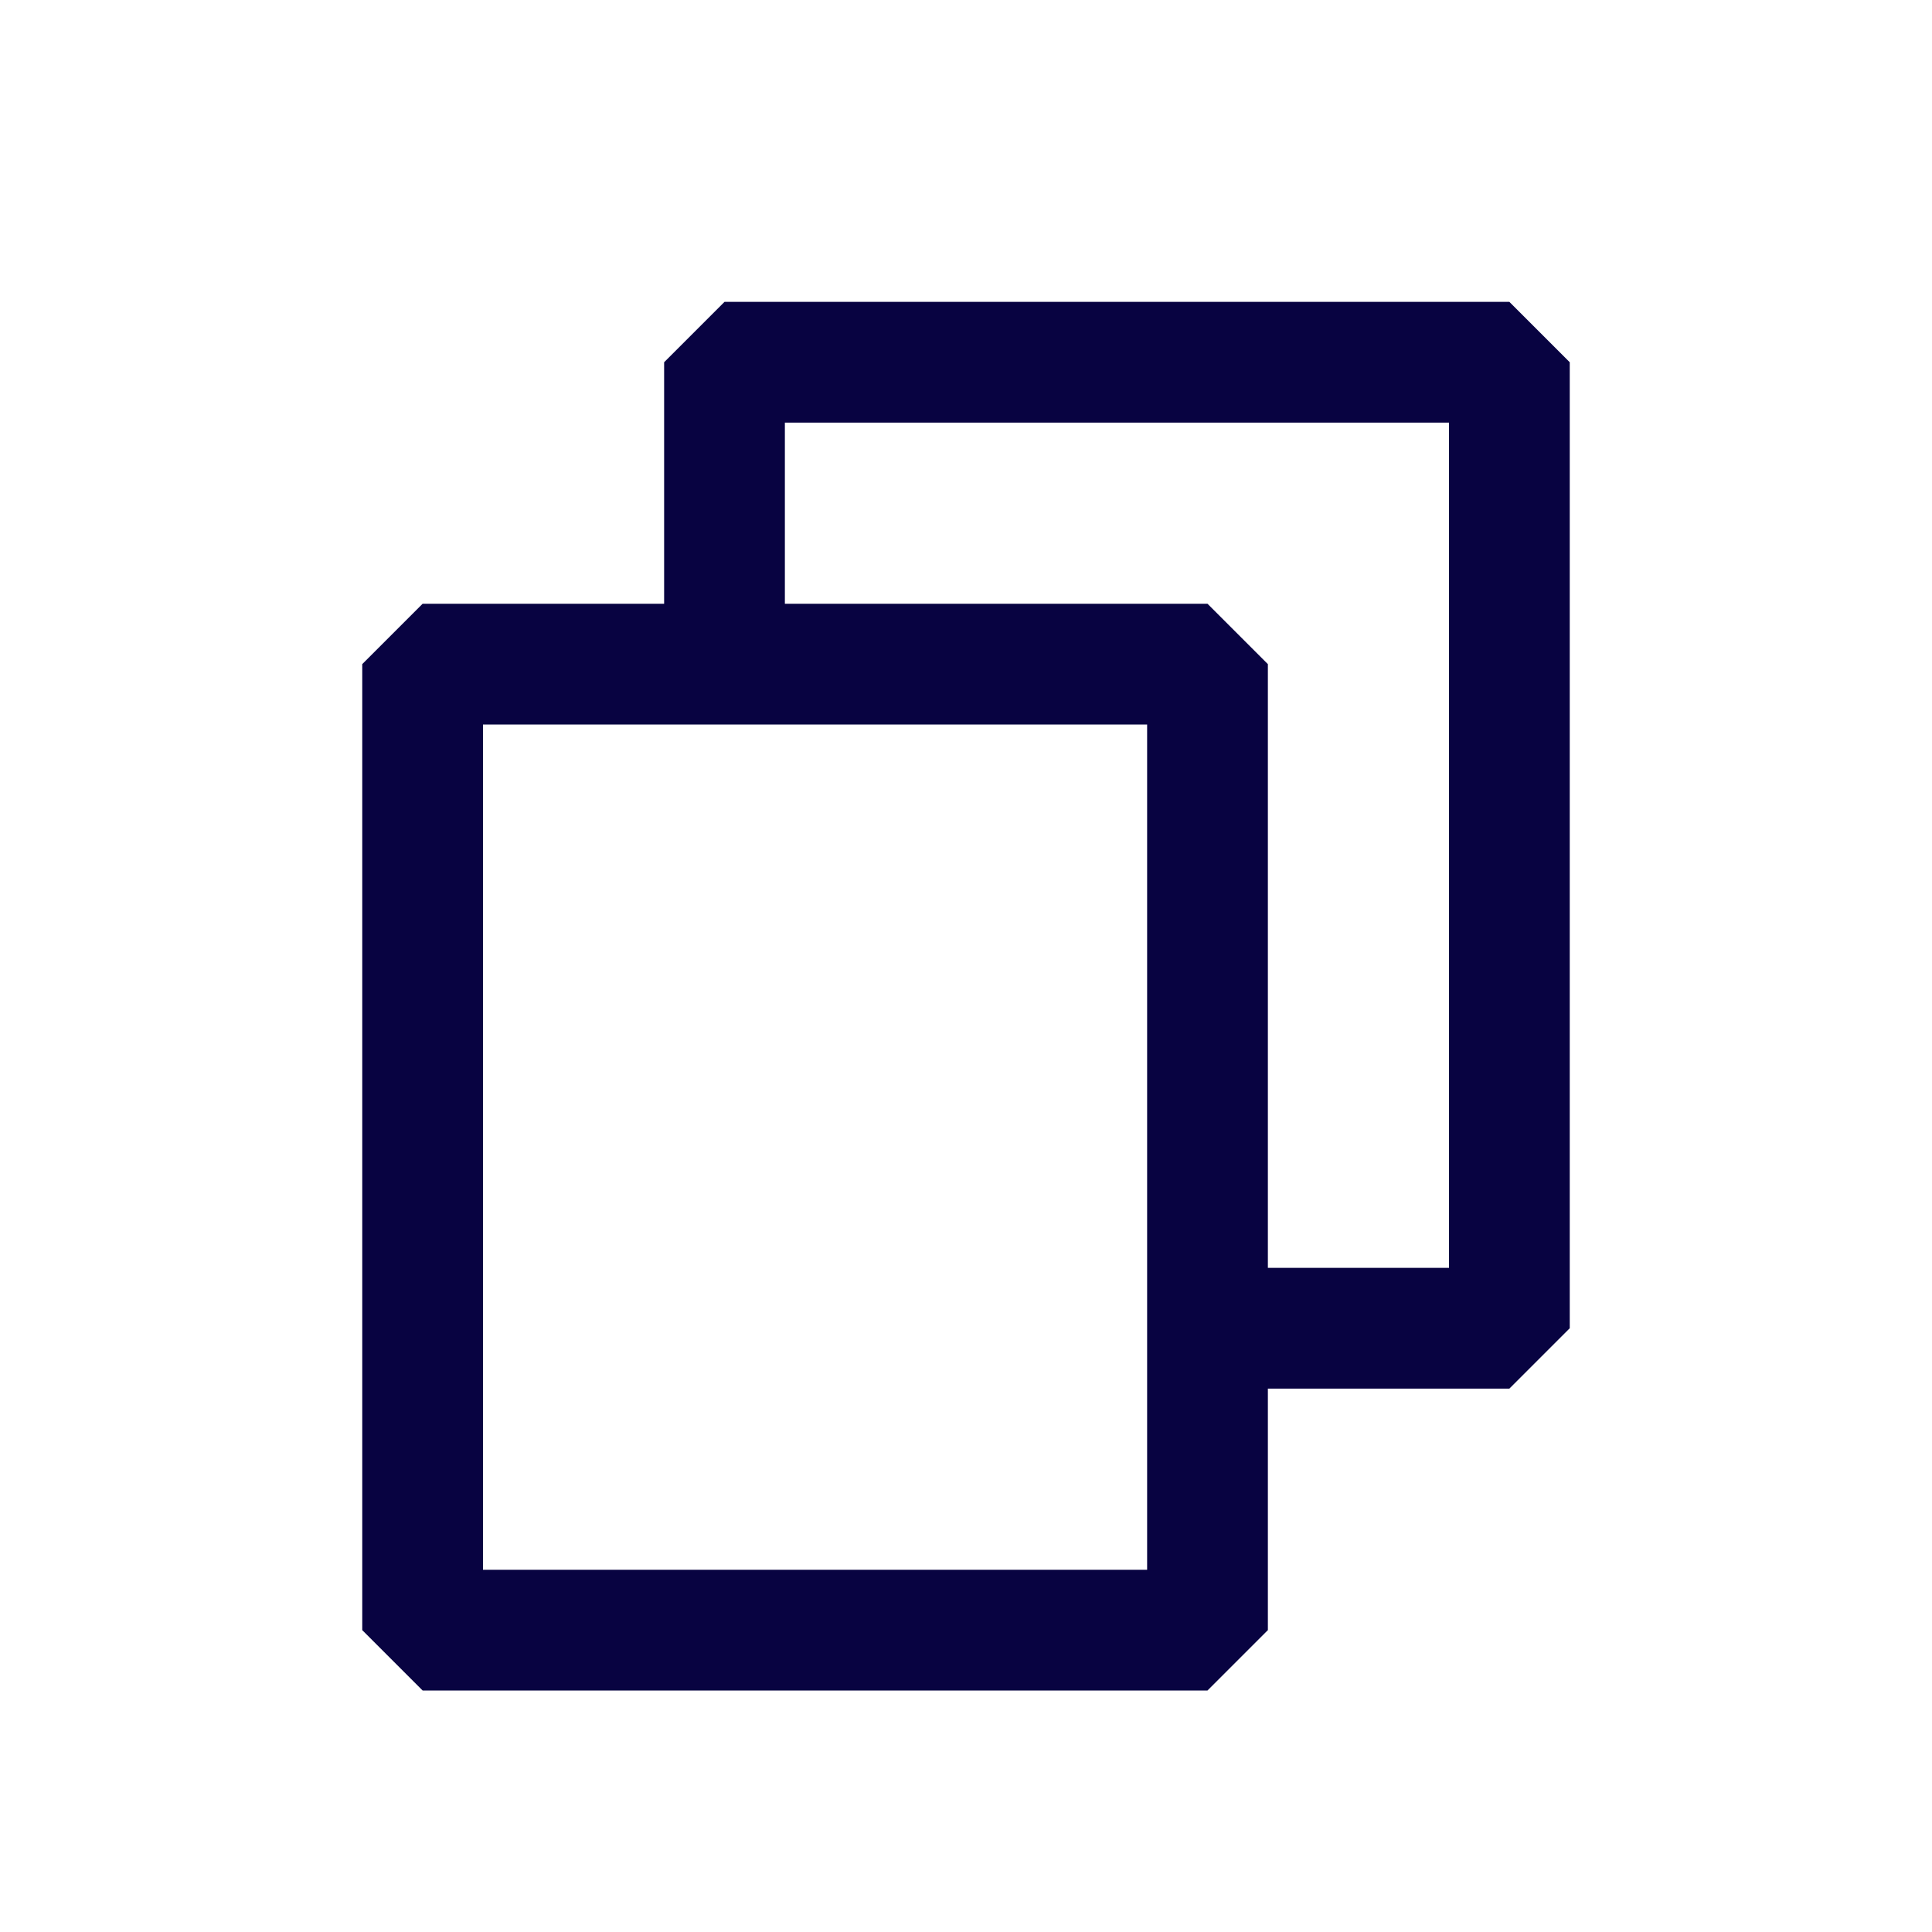
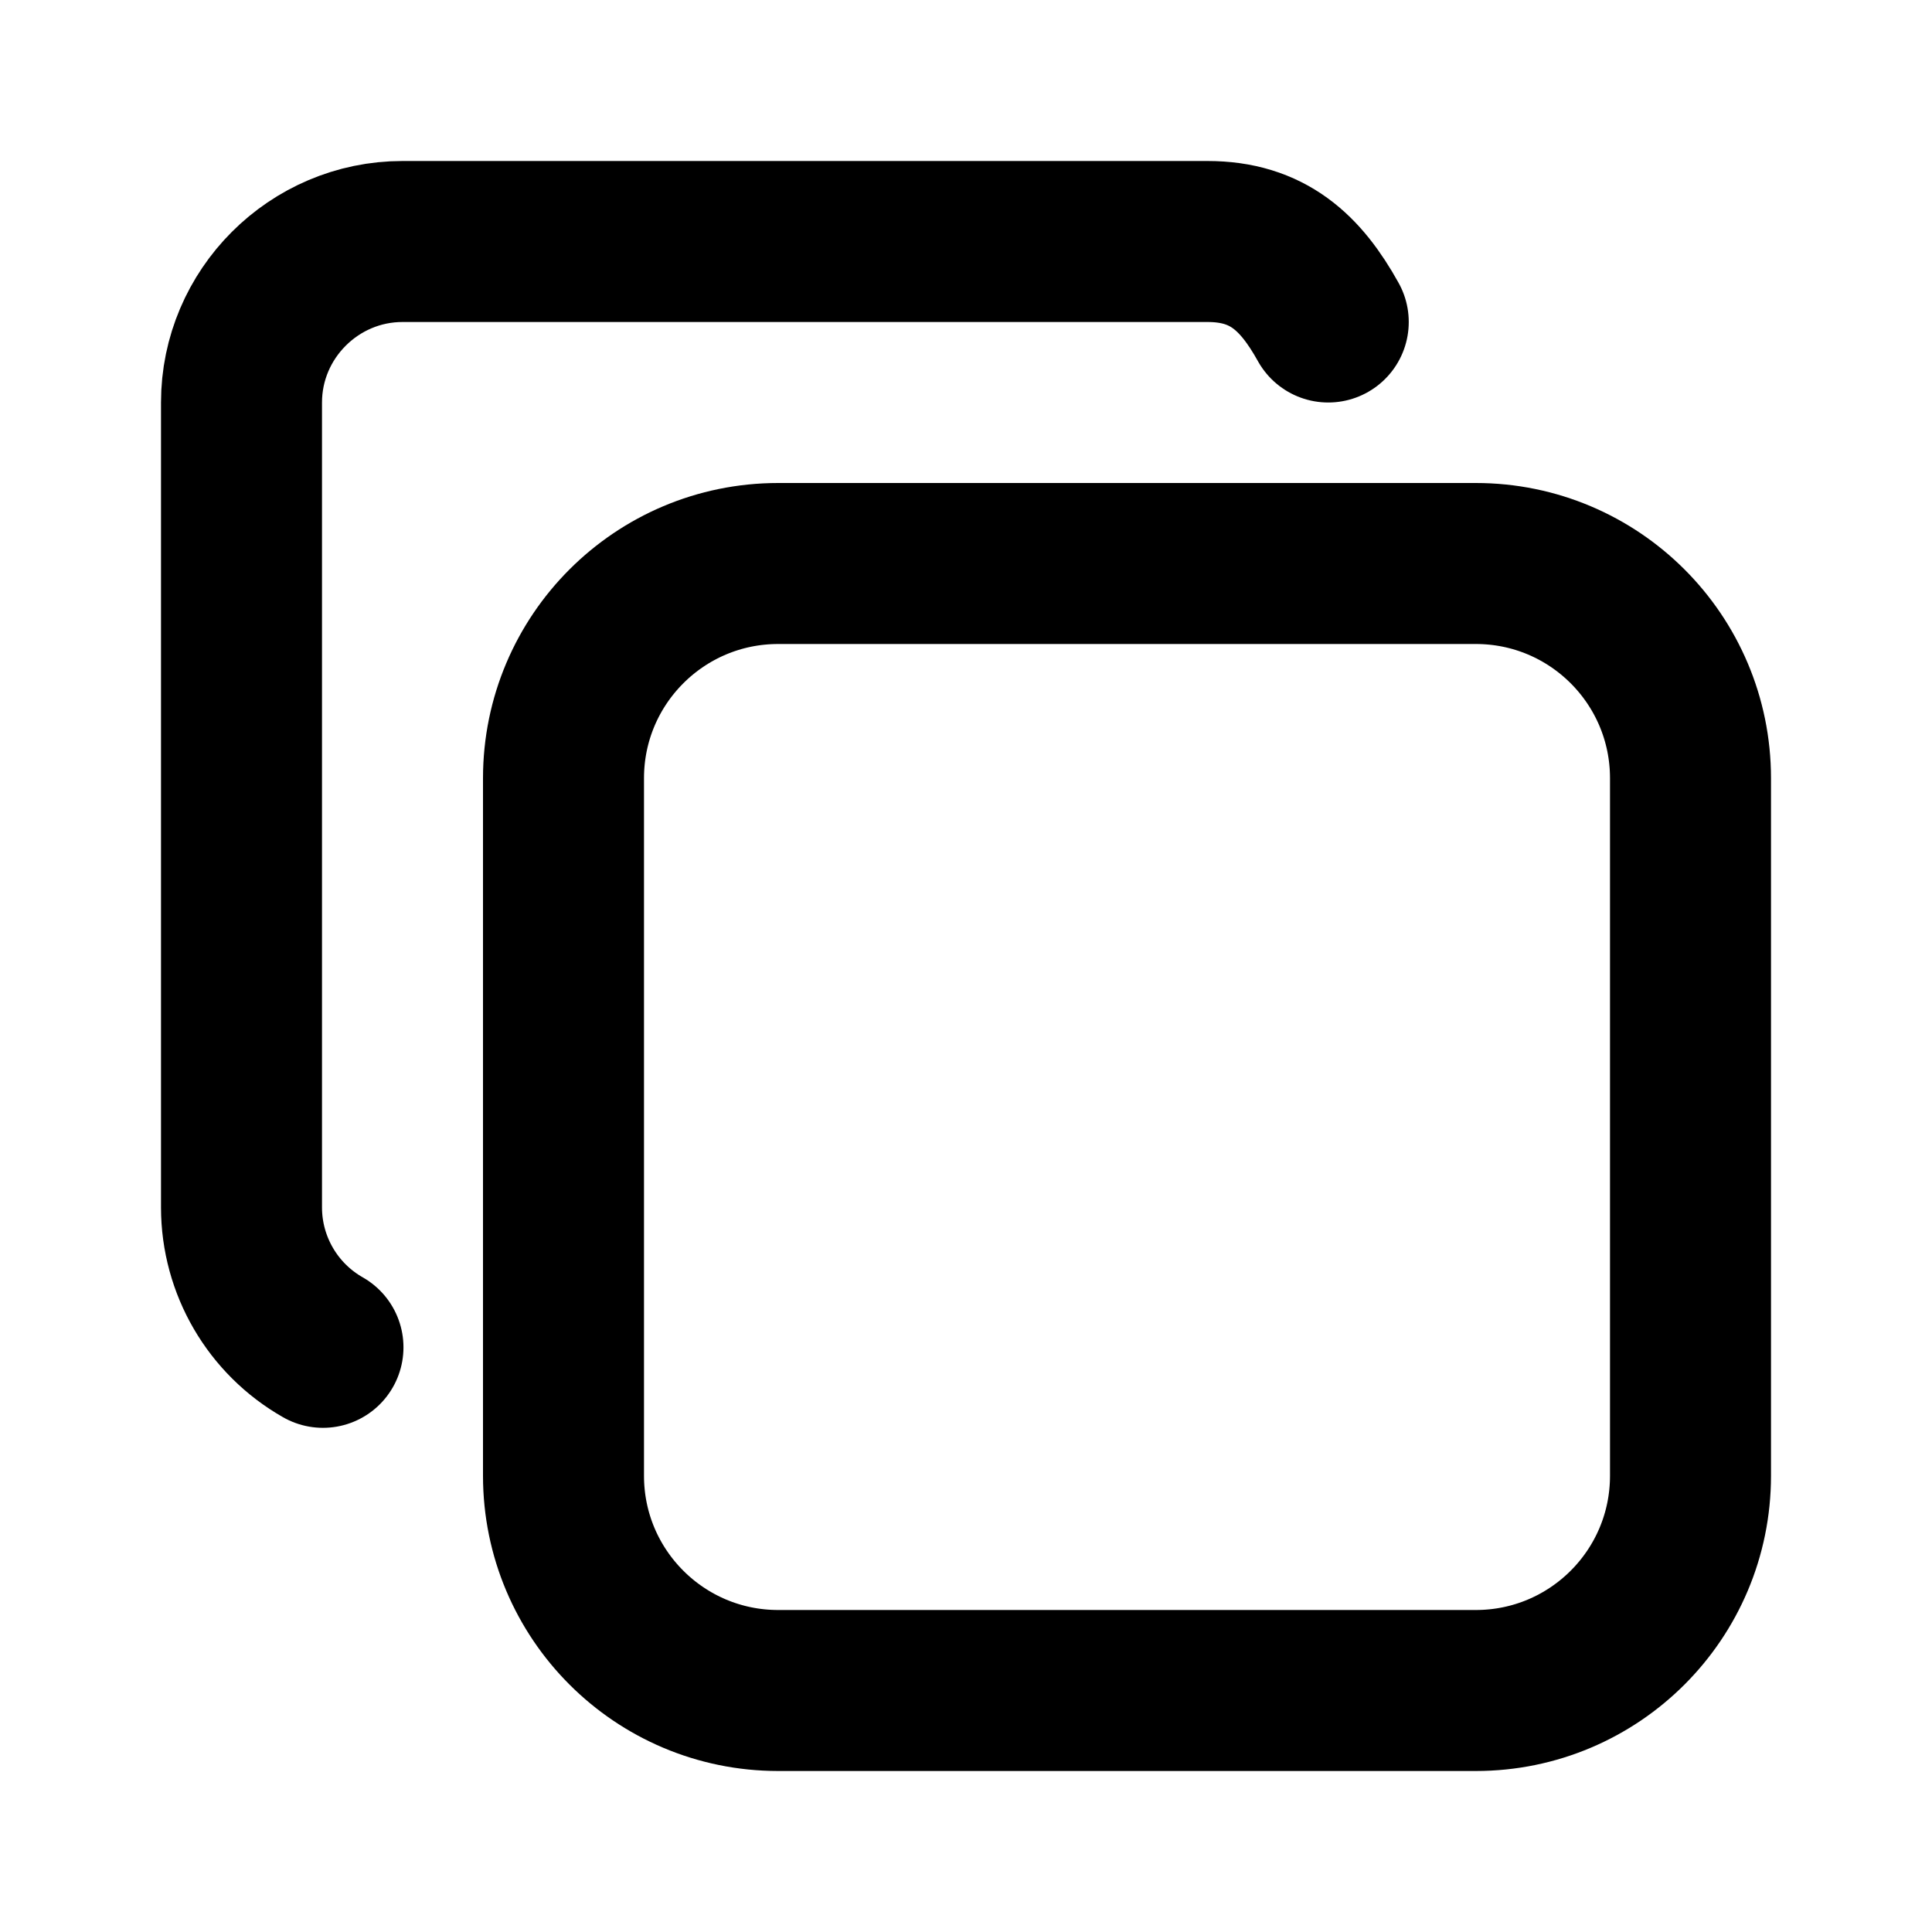
- <svg xmlns="http://www.w3.org/2000/svg" width="800px" height="800px" viewBox="0 0 24 24" fill="none">
-   <path fill-rule="evenodd" clip-rule="evenodd" d="M19.5 16.5L19.5 4.5L18.75 3.75H9L8.25 4.5L8.25 7.5L5.25 7.5L4.5 8.25V20.25L5.25 21H15L15.75 20.25V17.25H18.75L19.5 16.5ZM15.75 15.75L15.75 8.25L15 7.5L9.75 7.5V5.25L18 5.25V15.75H15.75ZM6 9L14.25 9L14.25 19.5L6 19.5L6 9Z" fill="#080341" />
+ <svg xmlns="http://www.w3.org/2000/svg" width="24" height="24" viewBox="0 0 24 24">
+   <g fill="none" stroke="currentColor" stroke-linecap="round" stroke-linejoin="round" stroke-width="2">
+     <path d="M7 9.667A2.667 2.667 0 0 1 9.667 7h8.666A2.667 2.667 0 0 1 21 9.667v8.666A2.667 2.667 0 0 1 18.333 21H9.667A2.667 2.667 0 0 1 7 18.333z" />
+     <path d="M4.012 16.737A2 2 0 0 1 3 15V5c0-1.1.9-2 2-2h10c.75 0 1.158.385 1.5 1" />
+   </g>
</svg>
